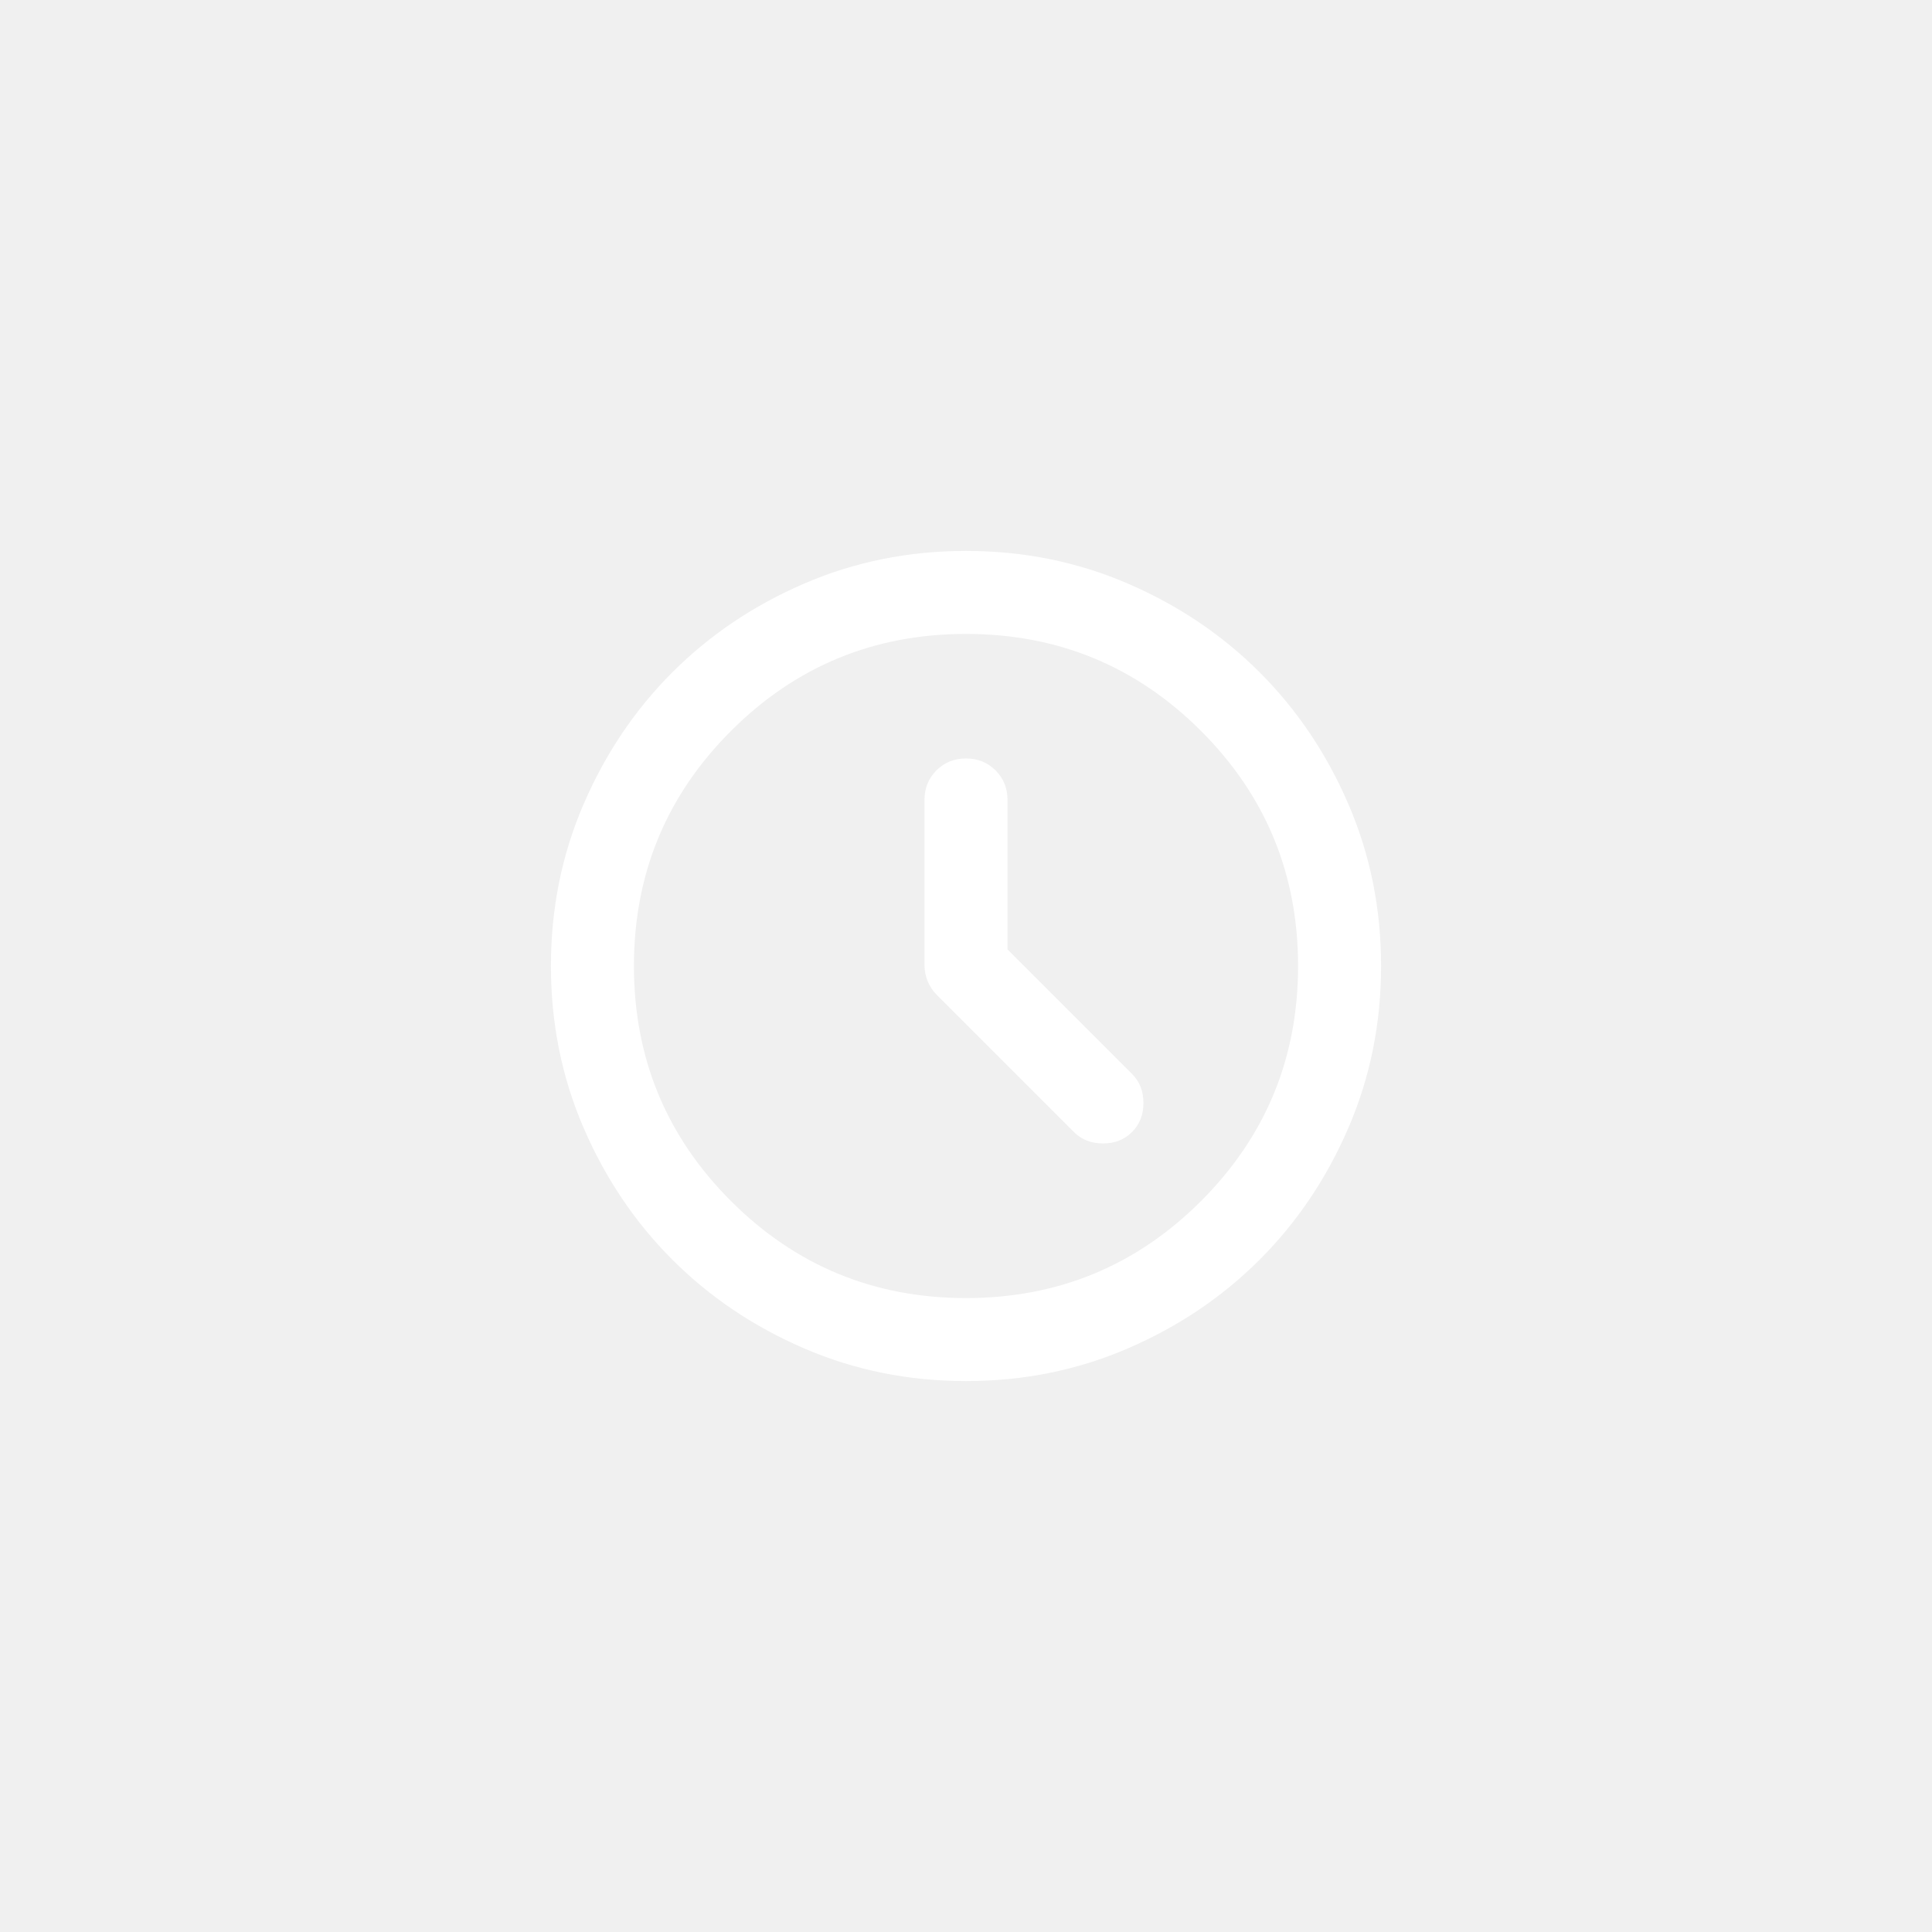
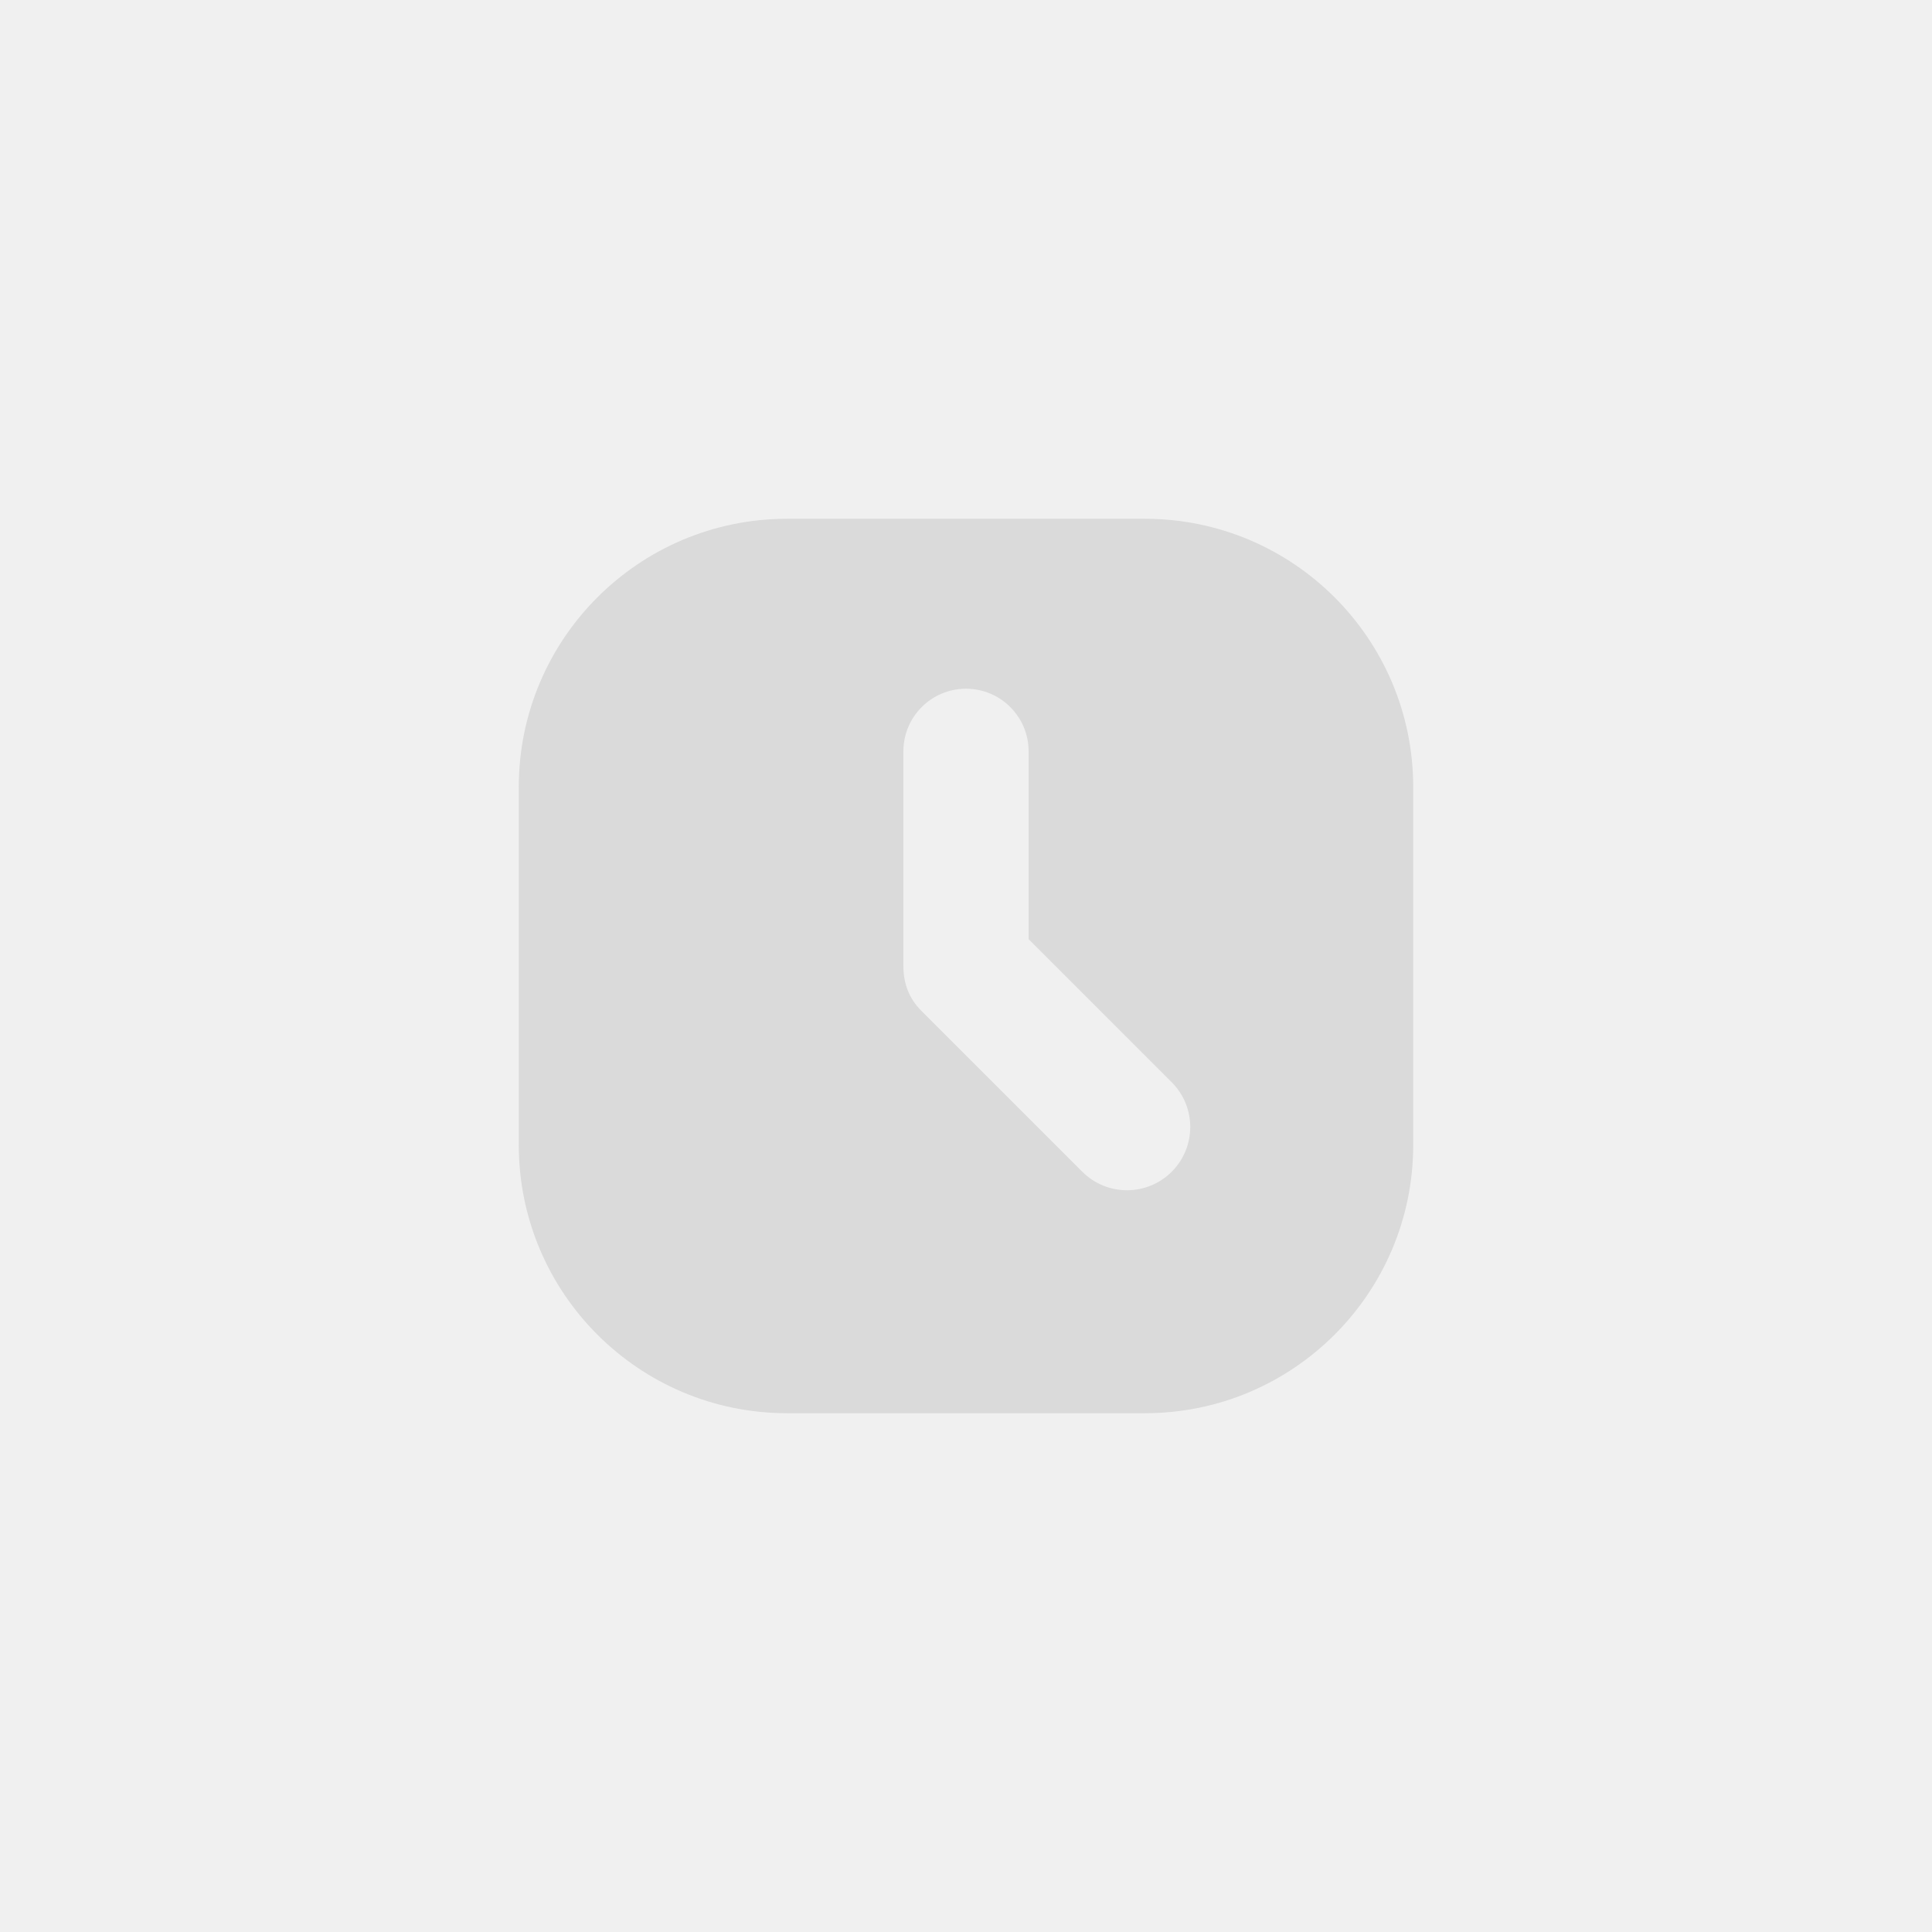
- <svg xmlns="http://www.w3.org/2000/svg" height="512" id="svg1" version="1.1" viewBox="0 0 512 512" width="512" xml:space="preserve">
-   <defs id="defs1" />
-   <path style="fill:#ffffff;stroke-width:0.275" d="M 267,251.6 V 212 q 0,-4.675 -3.163,-7.838 Q 260.675,201 256,201 q -4.675,0 -7.838,3.163 Q 245,207.325 245,212 v 43.725 q 0,2.2 0.825,4.263 0.825,2.062 2.475,3.712 l 36.3,36.3 q 3.025,3.025 7.7,3.025 4.675,0 7.7,-3.025 3.025,-3.025 3.025,-7.7 0,-4.675 -3.025,-7.7 z M 256,366 q -22.825,0 -42.9,-8.662 Q 193.025,348.675 178.175,333.825 163.325,318.975 154.662,298.9 146,278.825 146,256 q 0,-22.825 8.662,-42.9 8.662,-20.075 23.512,-34.925 14.85,-14.85 34.925,-23.512 Q 233.175,146 256,146 q 22.825,0 42.9,8.662 20.075,8.662 34.925,23.512 14.85,14.85 23.512,34.925 Q 366,233.175 366,256 q 0,22.825 -8.662,42.9 -8.662,20.075 -23.512,34.925 -14.85,14.85 -34.925,23.512 Q 278.825,366 256,366 Z m 0,-110 z m 0,88 q 36.575,0 62.288,-25.712 Q 344,292.575 344,256 344,219.425 318.288,193.713 292.575,168 256,168 219.425,168 193.713,193.713 168,219.425 168,256 q 0,36.575 25.712,62.288 Q 219.425,344 256,344 Z" id="path1" />
+ <svg xmlns="http://www.w3.org/2000/svg" width="512" height="512" viewBox="0 0 108 108">
+   <path fill="#DADADA" fill-rule="evenodd" d="M44 29H64A15 15 0 0 1 79 44V64A15 15 0 0 1 64 79H44A15 15 0 0 1 29 64V44A15 15 0 0 1 44 29Z M50.5 42A3.5 3.5 0 0 1 57.5 42V52.5L65.5 60.5A3.5 3.5 0 0 1 60.5 65.5L51.5 56.5Q50.5 55.5 50.5 54Z" />
</svg>
